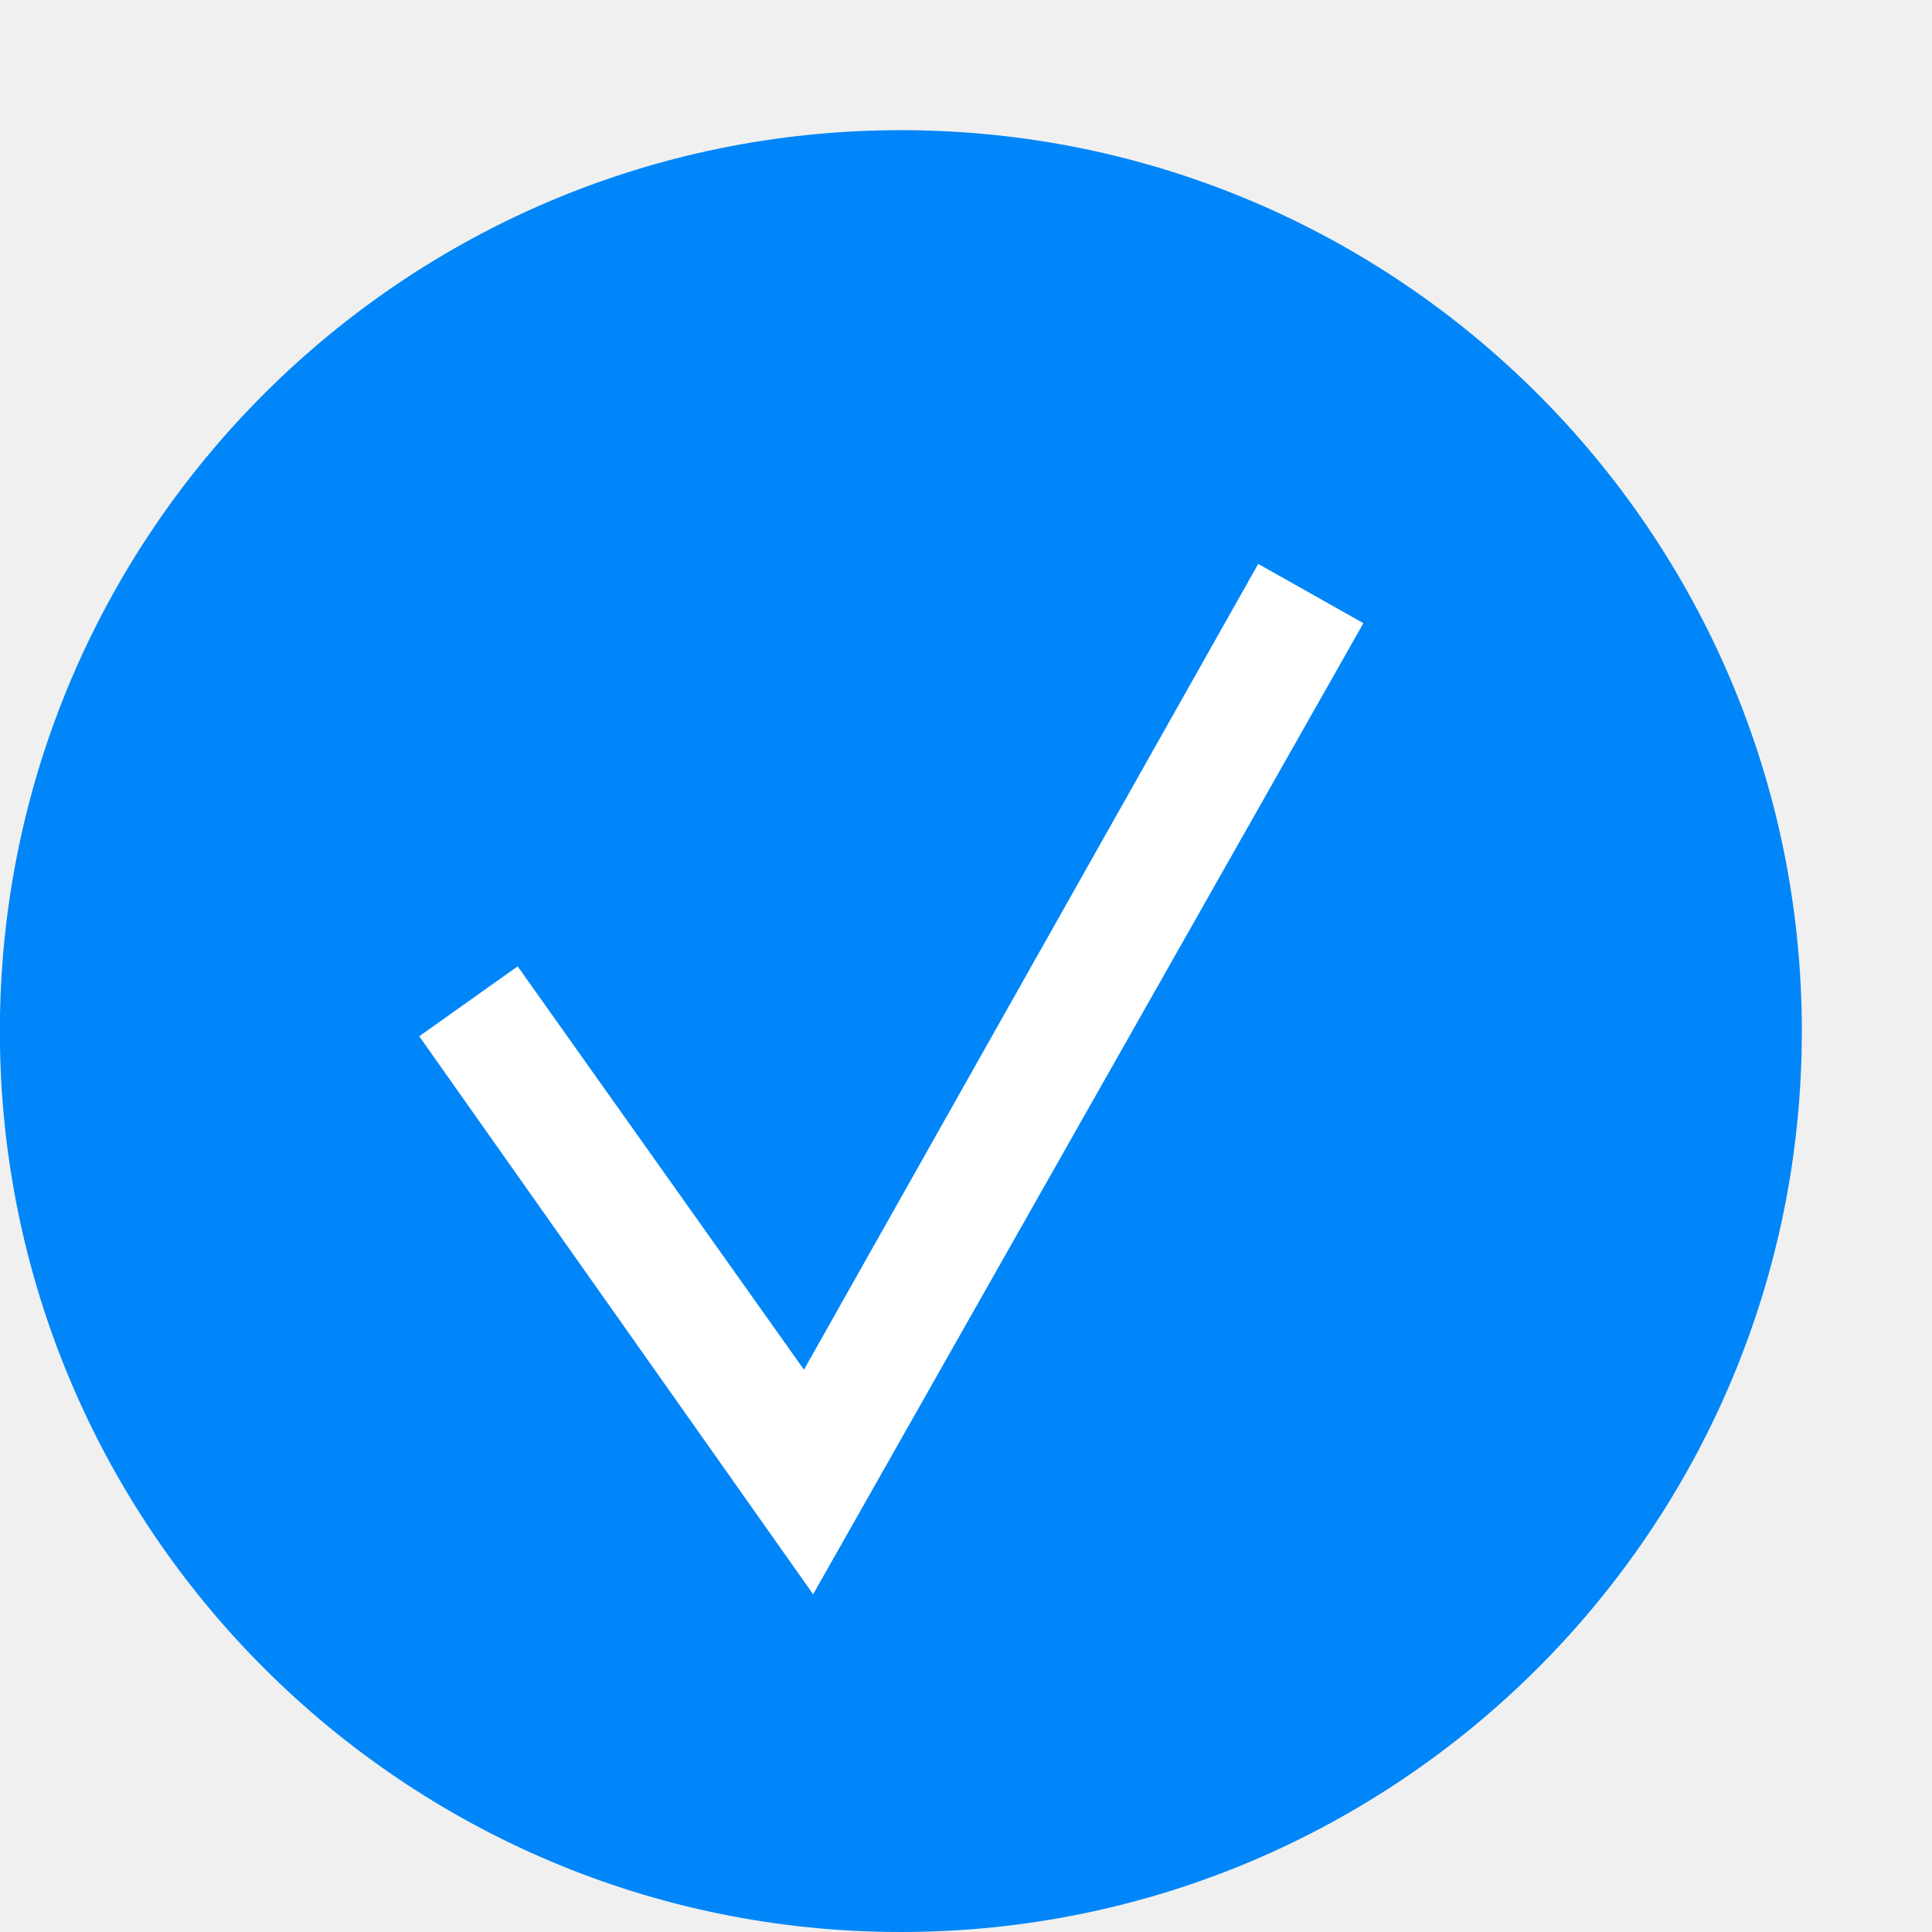
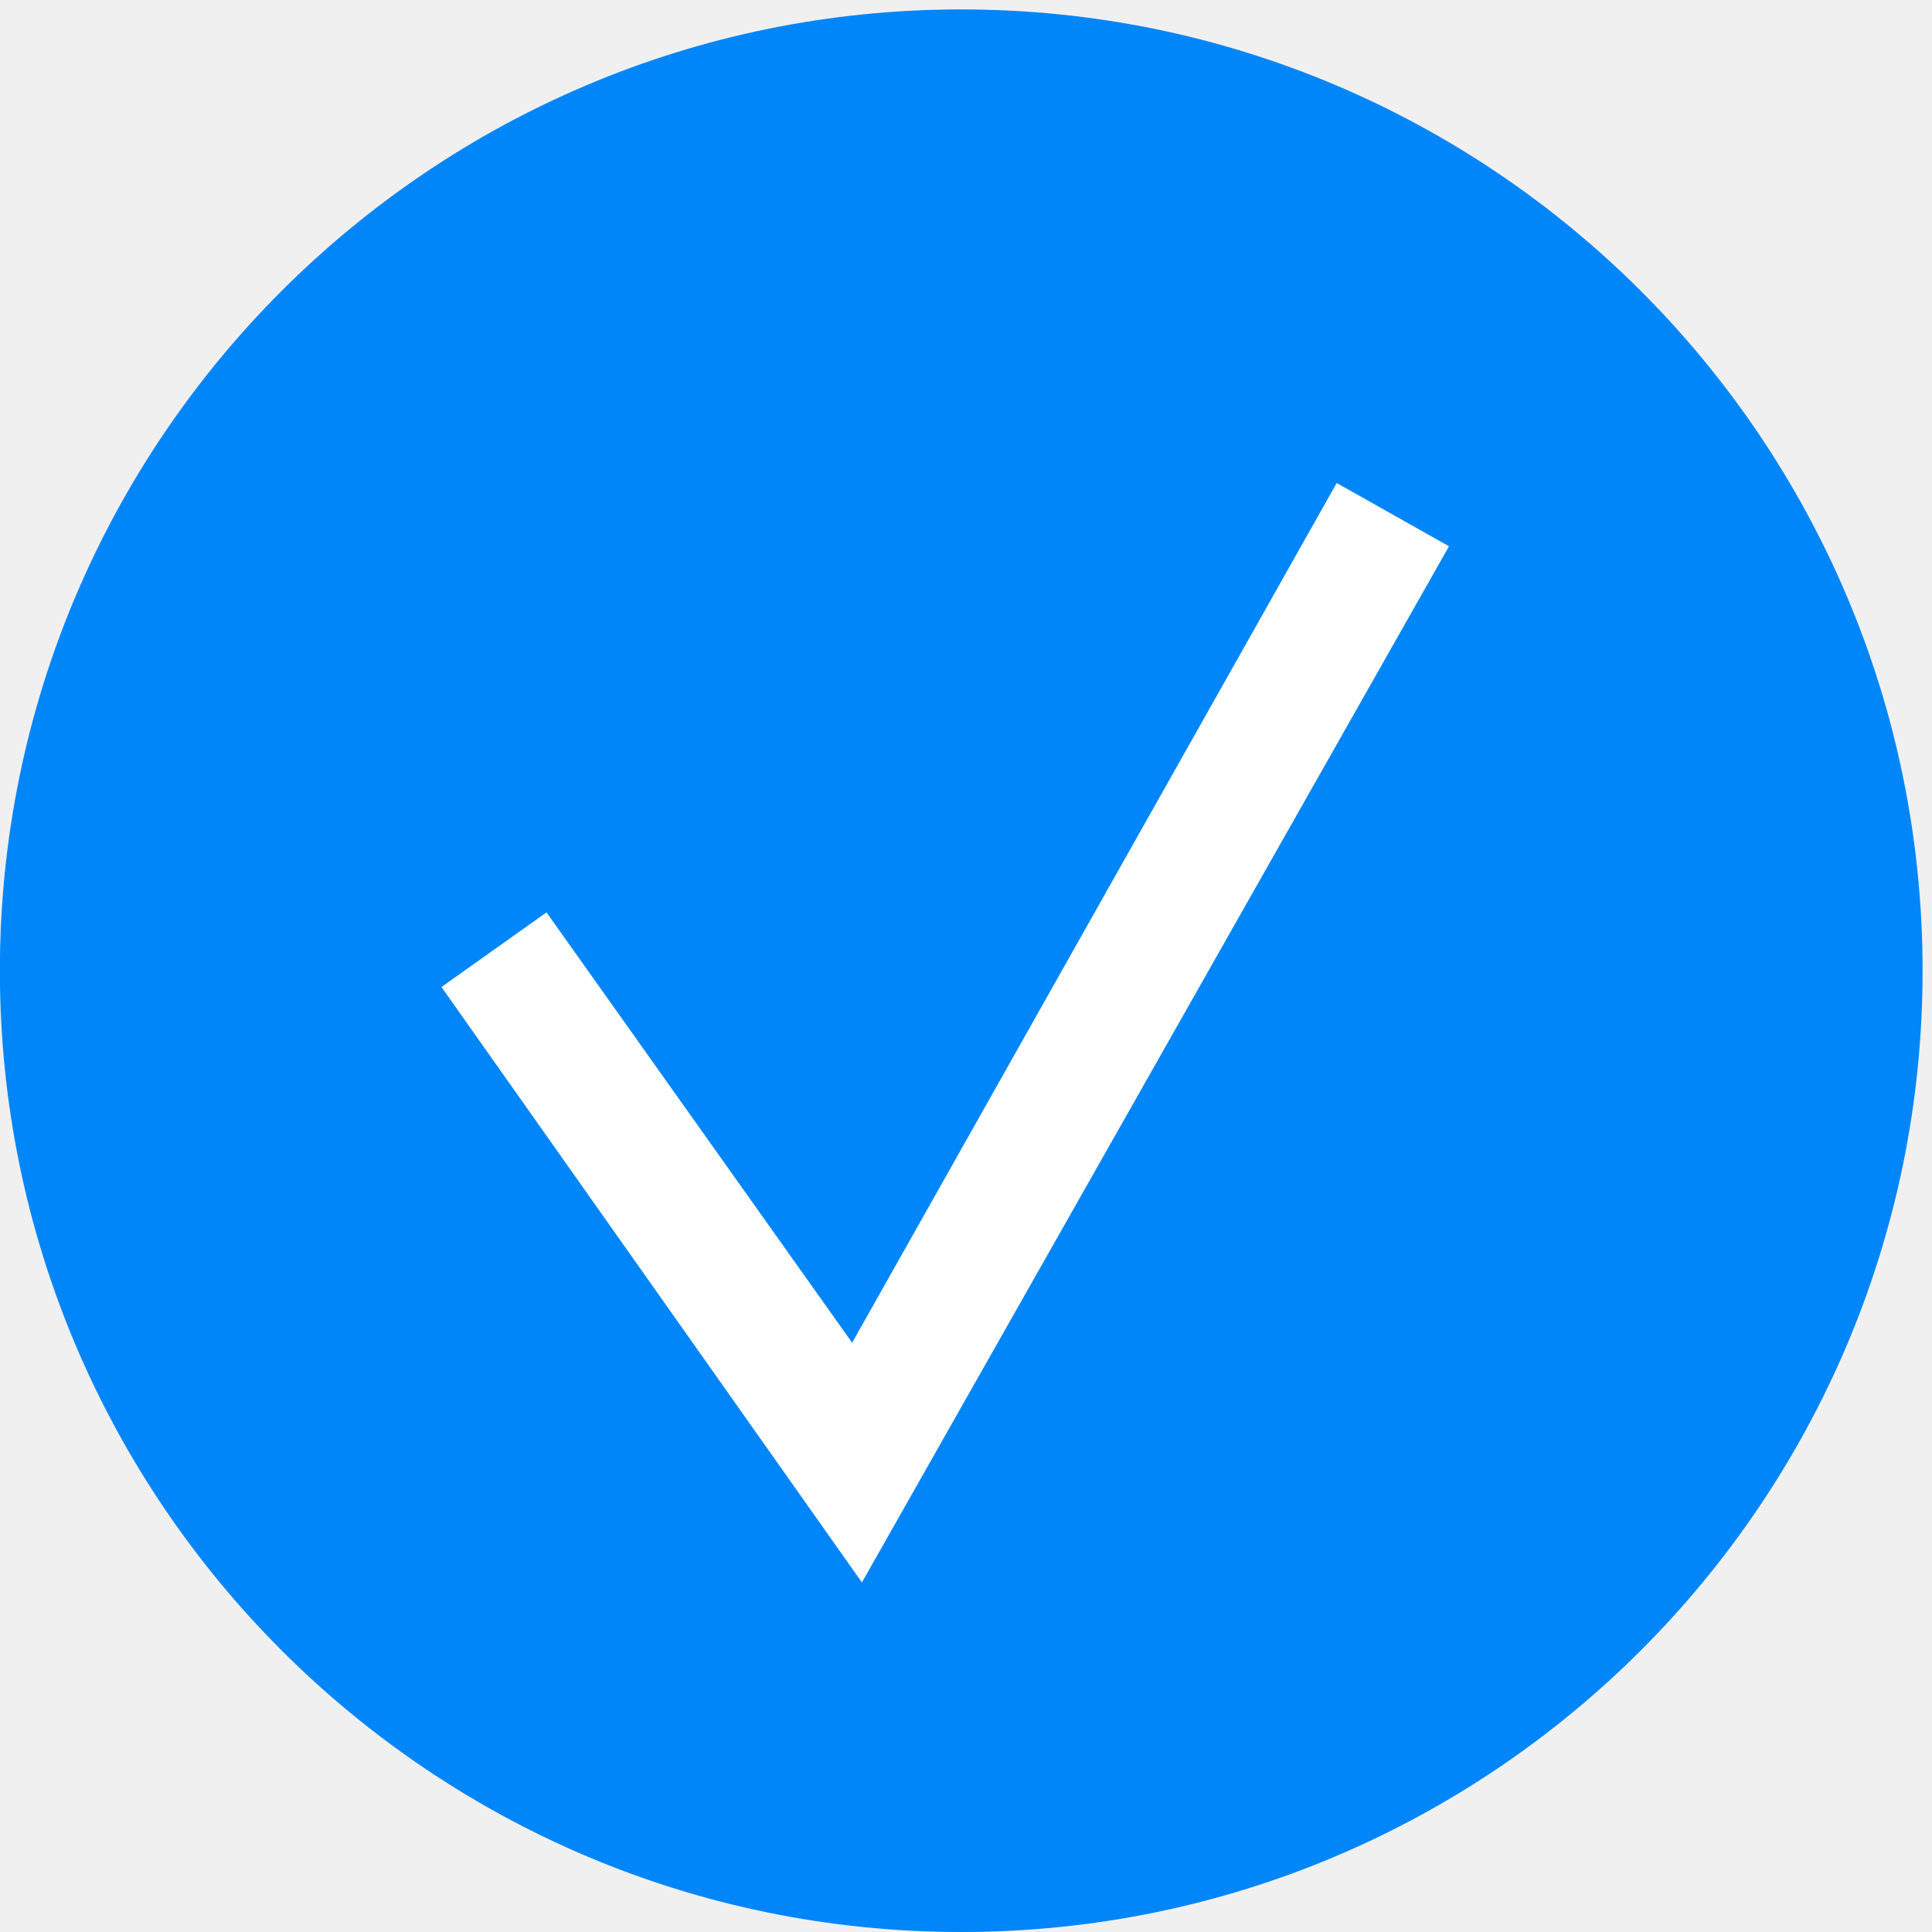
<svg xmlns="http://www.w3.org/2000/svg" version="1.1" id="Layer_1" x="0px" y="0px" width="16px" height="16px" viewBox="0 0 16 16" enable-background="new 0 0 16 16" xml:space="preserve">
  <g>
-     <path fill="#0086f8" d="M7.46,16c-4.118,0-7.461-3.343-7.461-7.461c0-4.12,3.343-7.461,7.461-7.461c4.12,0,7.462,3.342,7.462,7.461   C14.922,12.657,11.58,16,7.46,16z" />
+     <path fill="#0086F8" d="M7.96,16c-4.395,0-7.961-3.567-7.961-7.961c0-4.396,3.566-7.961,7.961-7.961   c4.396,0,7.962,3.566,7.962,7.961C15.922,12.433,12.356,16,7.96,16z" />
  </g>
-   <polygon fill="#FFFFFF" points="11.291,5.161 10.42,4.67 6.658,11.343 4.287,8.003 3.472,8.582 6.734,13.203 " />
+   <polygon fill="#FFFFFF" points="12,4.524 11.07,4 7.057,11.12 4.526,7.556 3.656,8.174 7.138,13.105 " />
</svg>
